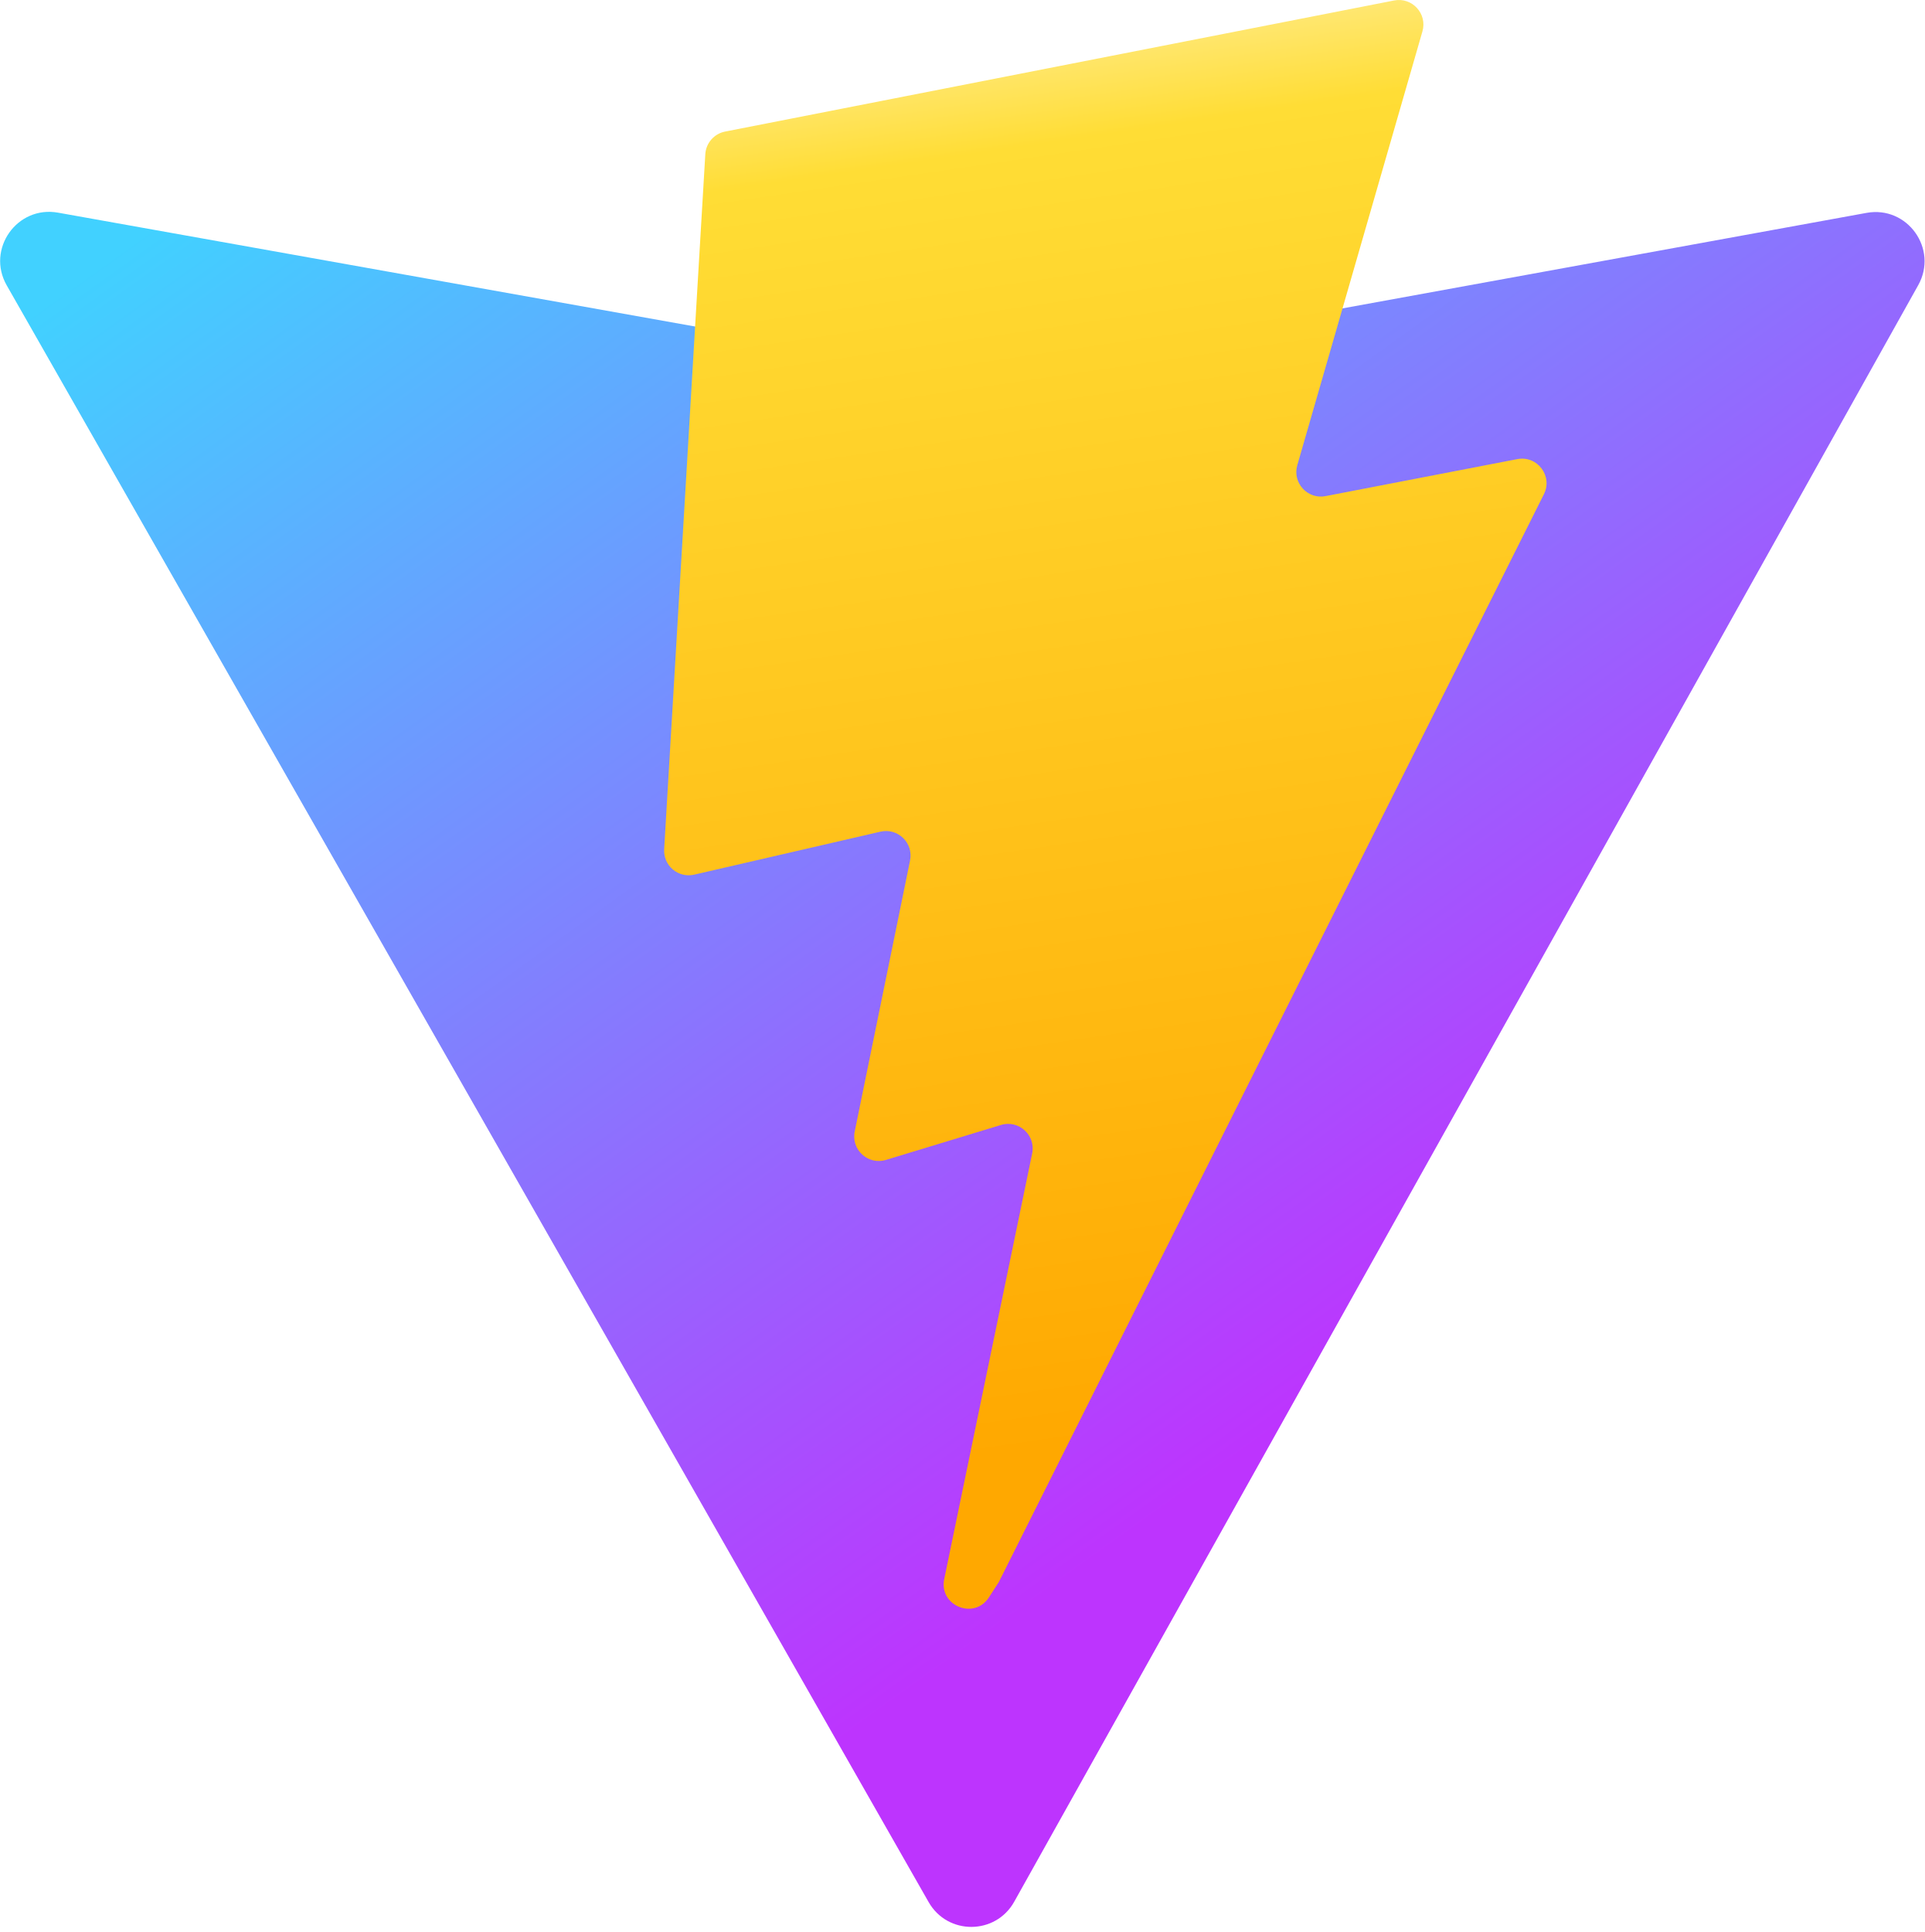
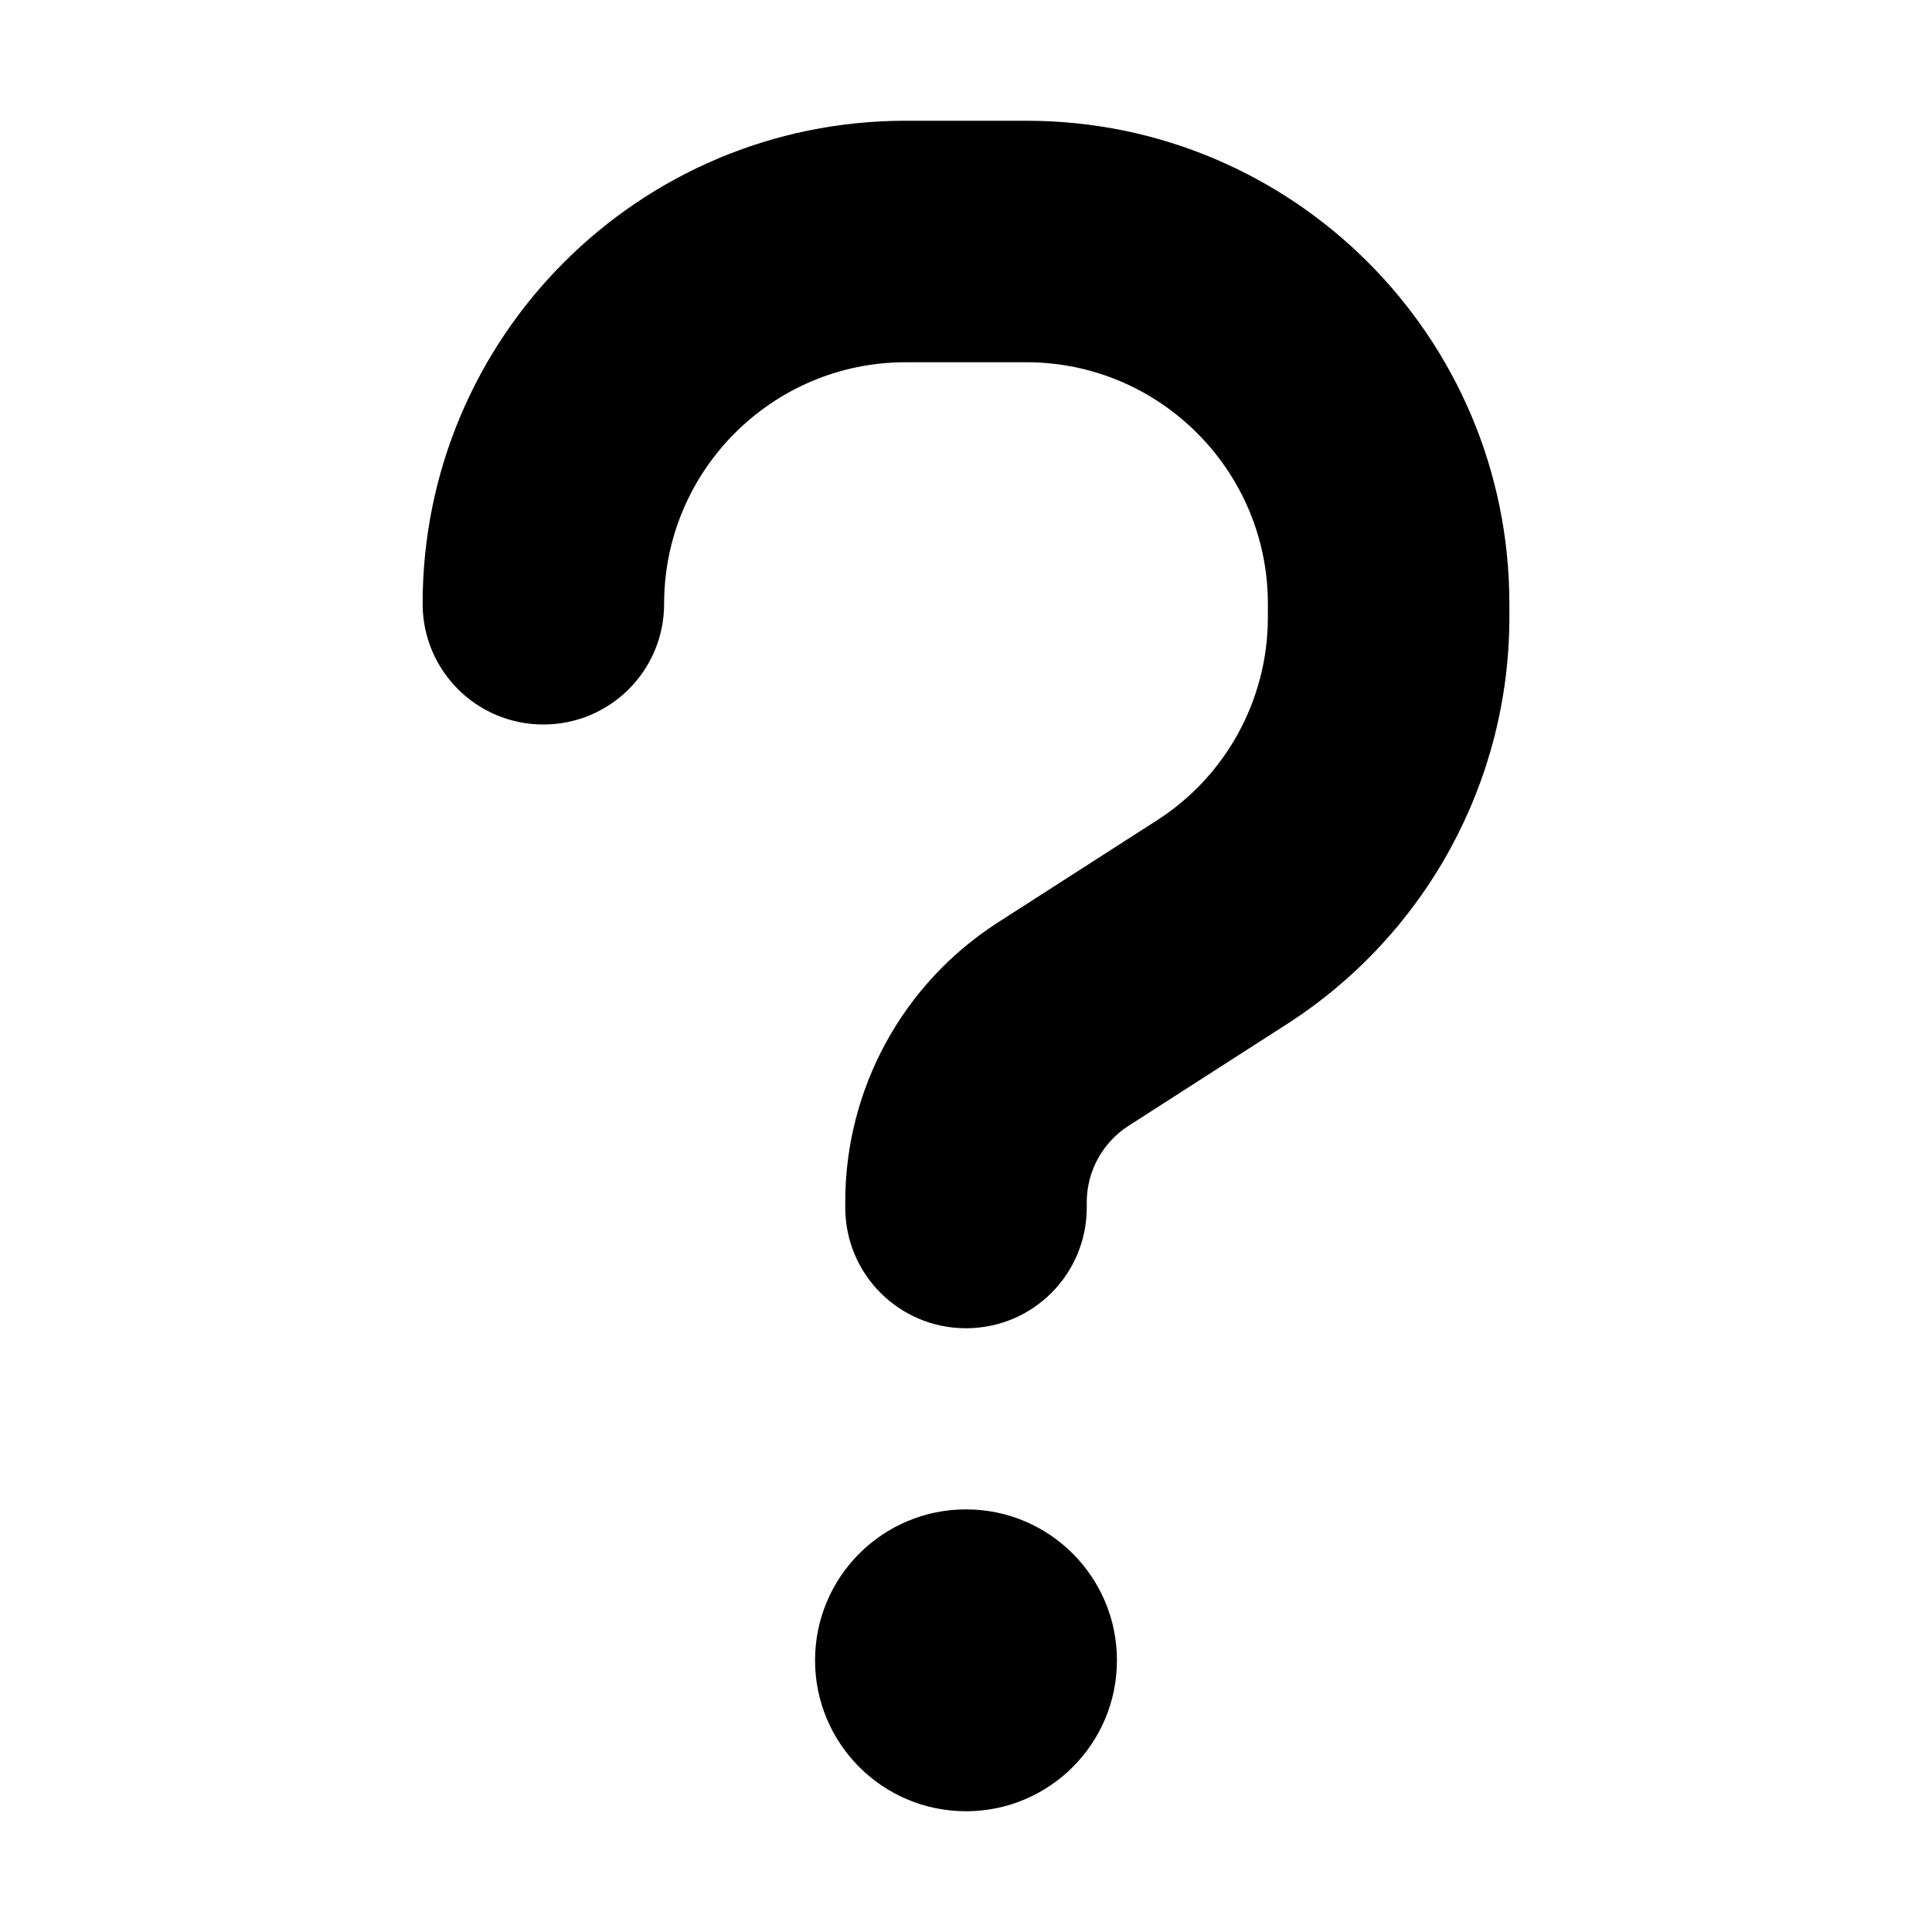
- <svg xmlns="http://www.w3.org/2000/svg" aria-hidden="true" role="img" class="iconify iconify--logos" width="31.88" height="32" preserveAspectRatio="xMidYMid meet" viewBox="0 0 256 257">
-   <defs>
-     <linearGradient id="IconifyId1813088fe1fbc01fb466" x1="-.828%" x2="57.636%" y1="7.652%" y2="78.411%">
-       <stop offset="0%" stop-color="#41D1FF" />
-       <stop offset="100%" stop-color="#BD34FE" />
-     </linearGradient>
-     <linearGradient id="IconifyId1813088fe1fbc01fb467" x1="43.376%" x2="50.316%" y1="2.242%" y2="89.03%">
-       <stop offset="0%" stop-color="#FFEA83" />
-       <stop offset="8.333%" stop-color="#FFDD35" />
-       <stop offset="100%" stop-color="#FFA800" />
-     </linearGradient>
-   </defs>
-   <path fill="url(#IconifyId1813088fe1fbc01fb466)" d="M255.153 37.938L134.897 252.976c-2.483 4.44-8.862 4.466-11.382.048L.875 37.958c-2.746-4.814 1.371-10.646 6.827-9.67l120.385 21.517a6.537 6.537 0 0 0 2.322-.004l117.867-21.483c5.438-.991 9.574 4.796 6.877 9.62Z" />
-   <path fill="url(#IconifyId1813088fe1fbc01fb467)" d="M185.432.063L96.44 17.501a3.268 3.268 0 0 0-2.634 3.014l-5.474 92.456a3.268 3.268 0 0 0 3.997 3.378l24.777-5.718c2.318-.535 4.413 1.507 3.936 3.838l-7.361 36.047c-.495 2.426 1.782 4.5 4.151 3.78l15.304-4.649c2.372-.72 4.652 1.36 4.15 3.788l-11.698 56.621c-.732 3.542 3.979 5.473 5.943 2.437l1.313-2.028l72.516-144.72c1.215-2.423-.88-5.186-3.54-4.672l-25.505 4.922c-2.396.462-4.435-1.77-3.759-4.114l16.646-57.705c.677-2.35-1.37-4.583-3.769-4.113Z" />
+ <svg xmlns="http://www.w3.org/2000/svg" stroke="currentColor" fill="currentColor" stroke-width="0" viewBox="0 0 320 512" height="200px" width="200px">
+   <path d="M80 160c0-35.3 28.7-64 64-64h32c35.3 0 64 28.7 64 64v3.6c0 21.8-11.1 42.1-29.4 53.8l-42.2 27.1c-25.2 16.2-40.4 44.1-40.4 74V320c0 17.7 14.3 32 32 32s32-14.3 32-32v-1.4c0-8.2 4.2-15.8 11-20.2l42.2-27.1c36.6-23.6 58.8-64.1 58.8-107.7V160c0-70.7-57.3-128-128-128H144C73.3 32 16 89.3 16 160c0 17.7 14.3 32 32 32s32-14.3 32-32zm80 320a40 40 0 1 0 0-80 40 40 0 1 0 0 80z" />
</svg>
